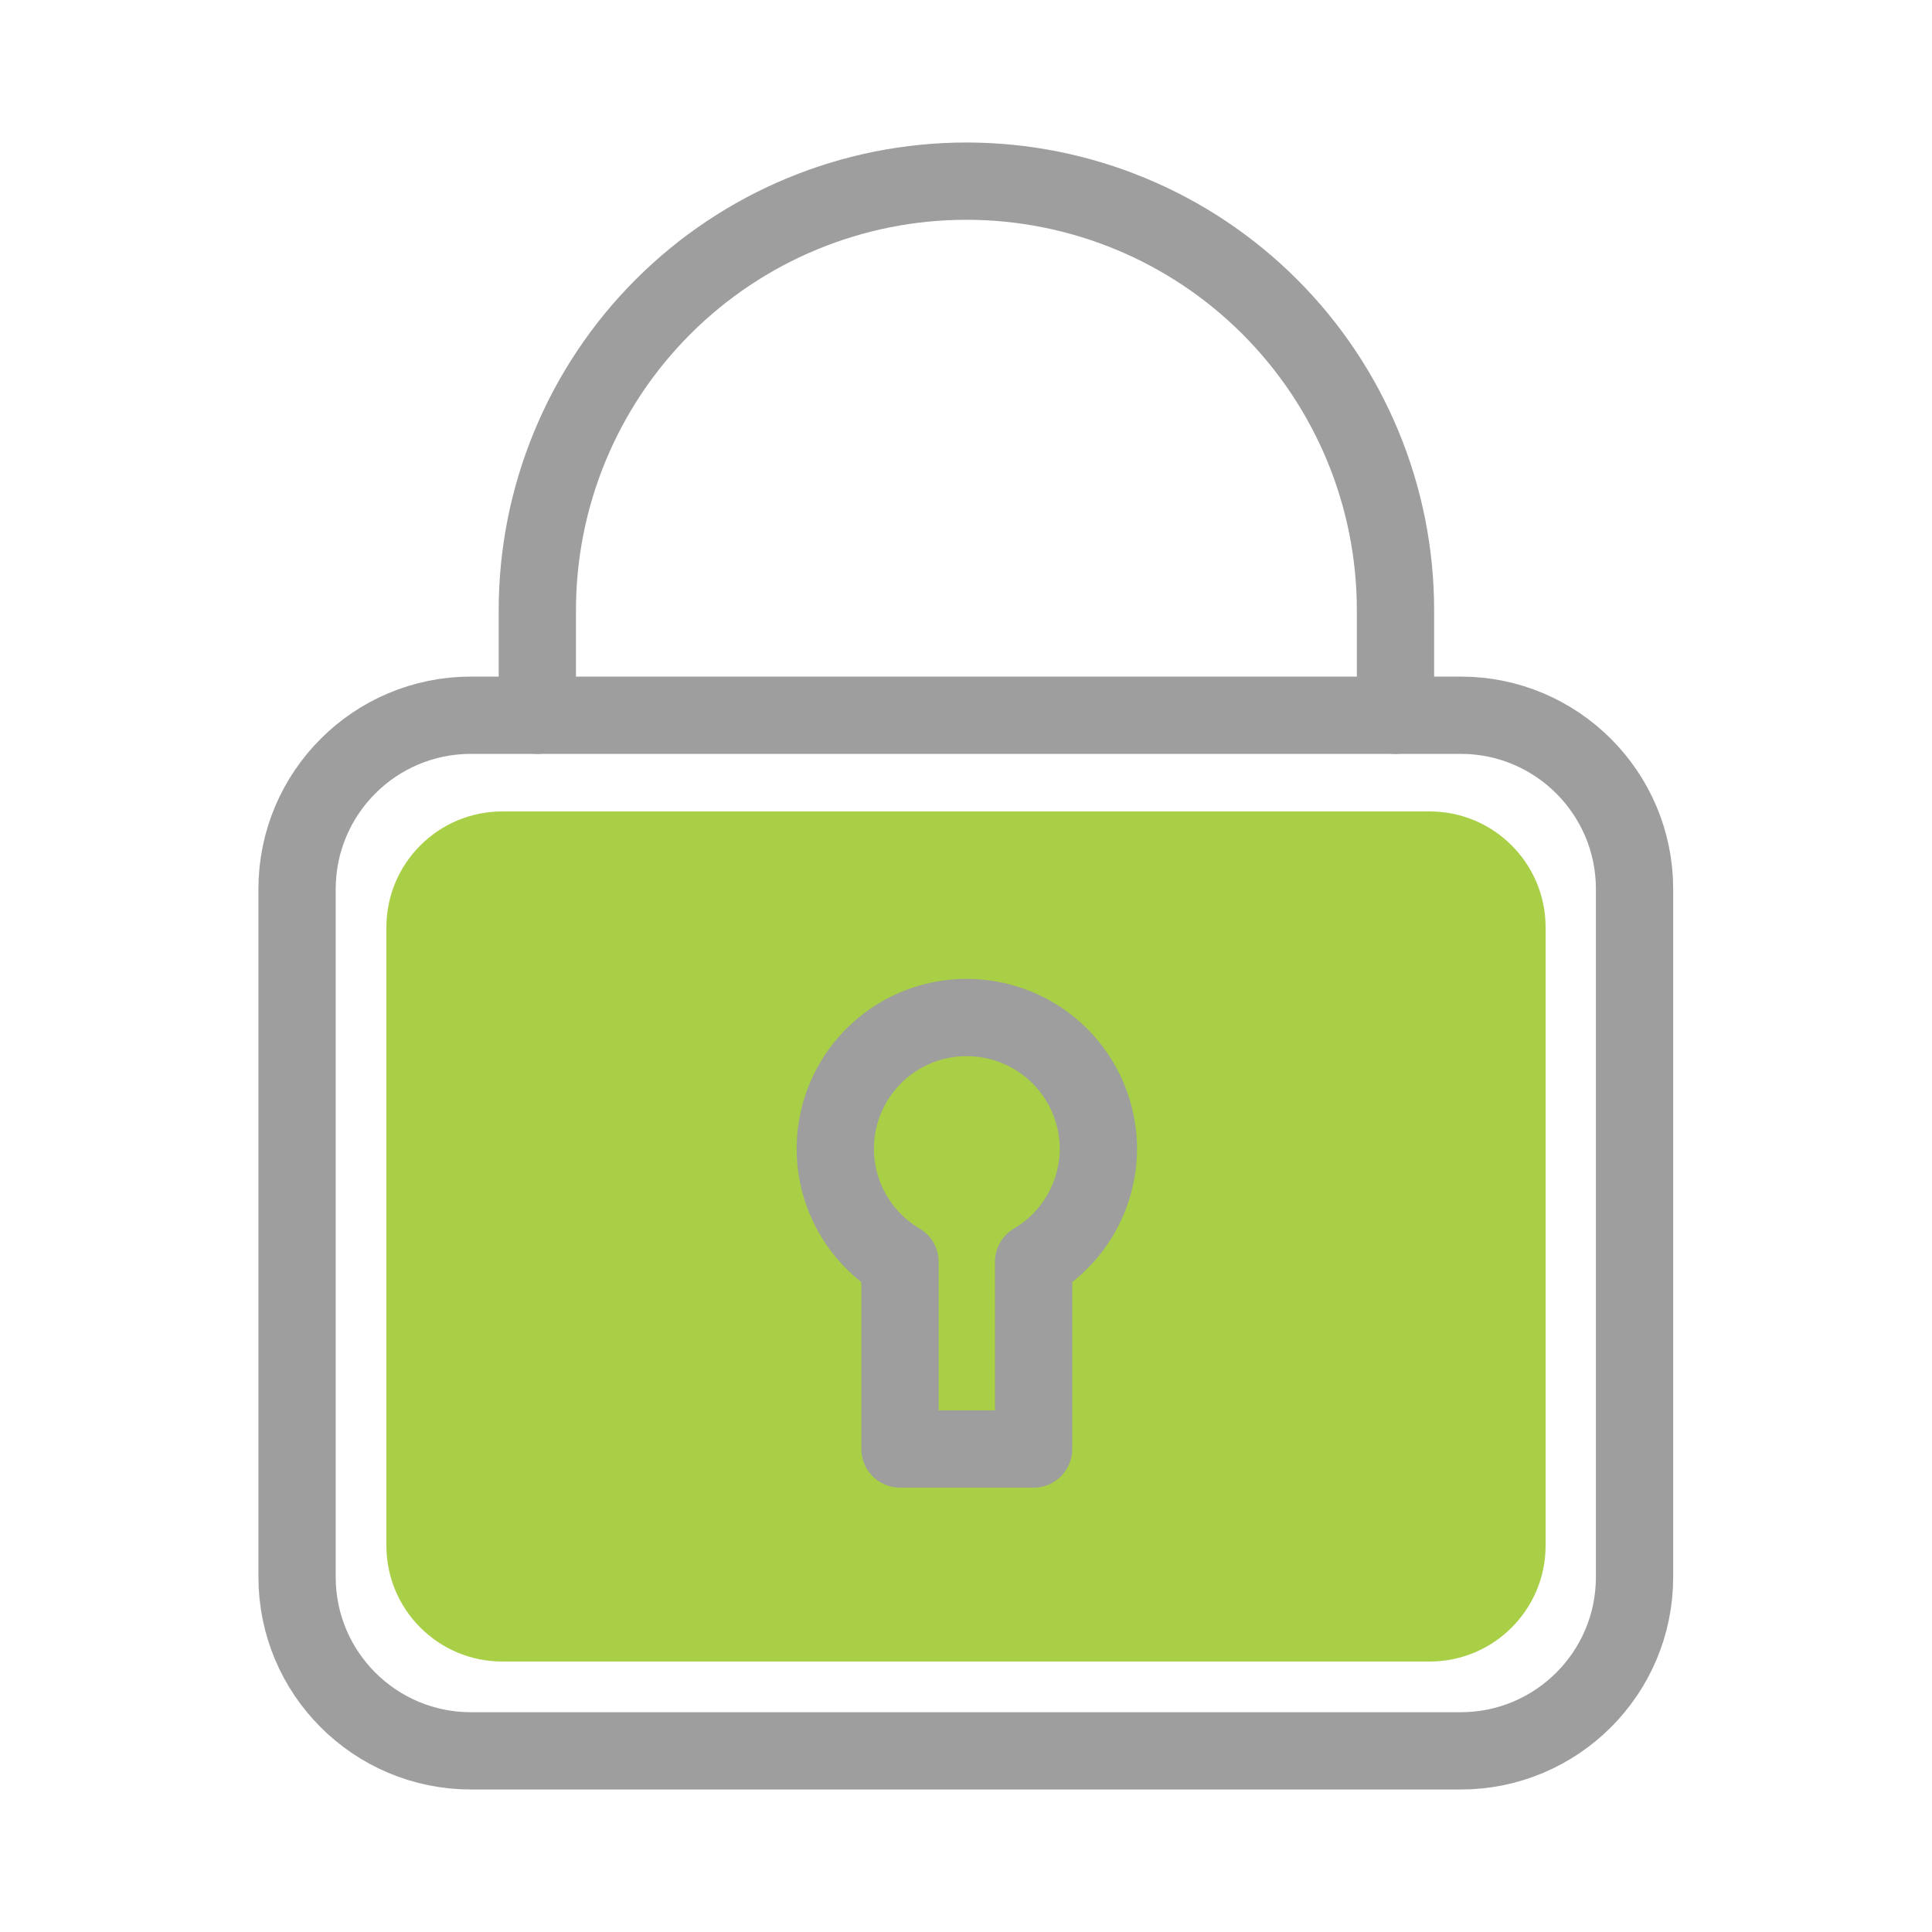
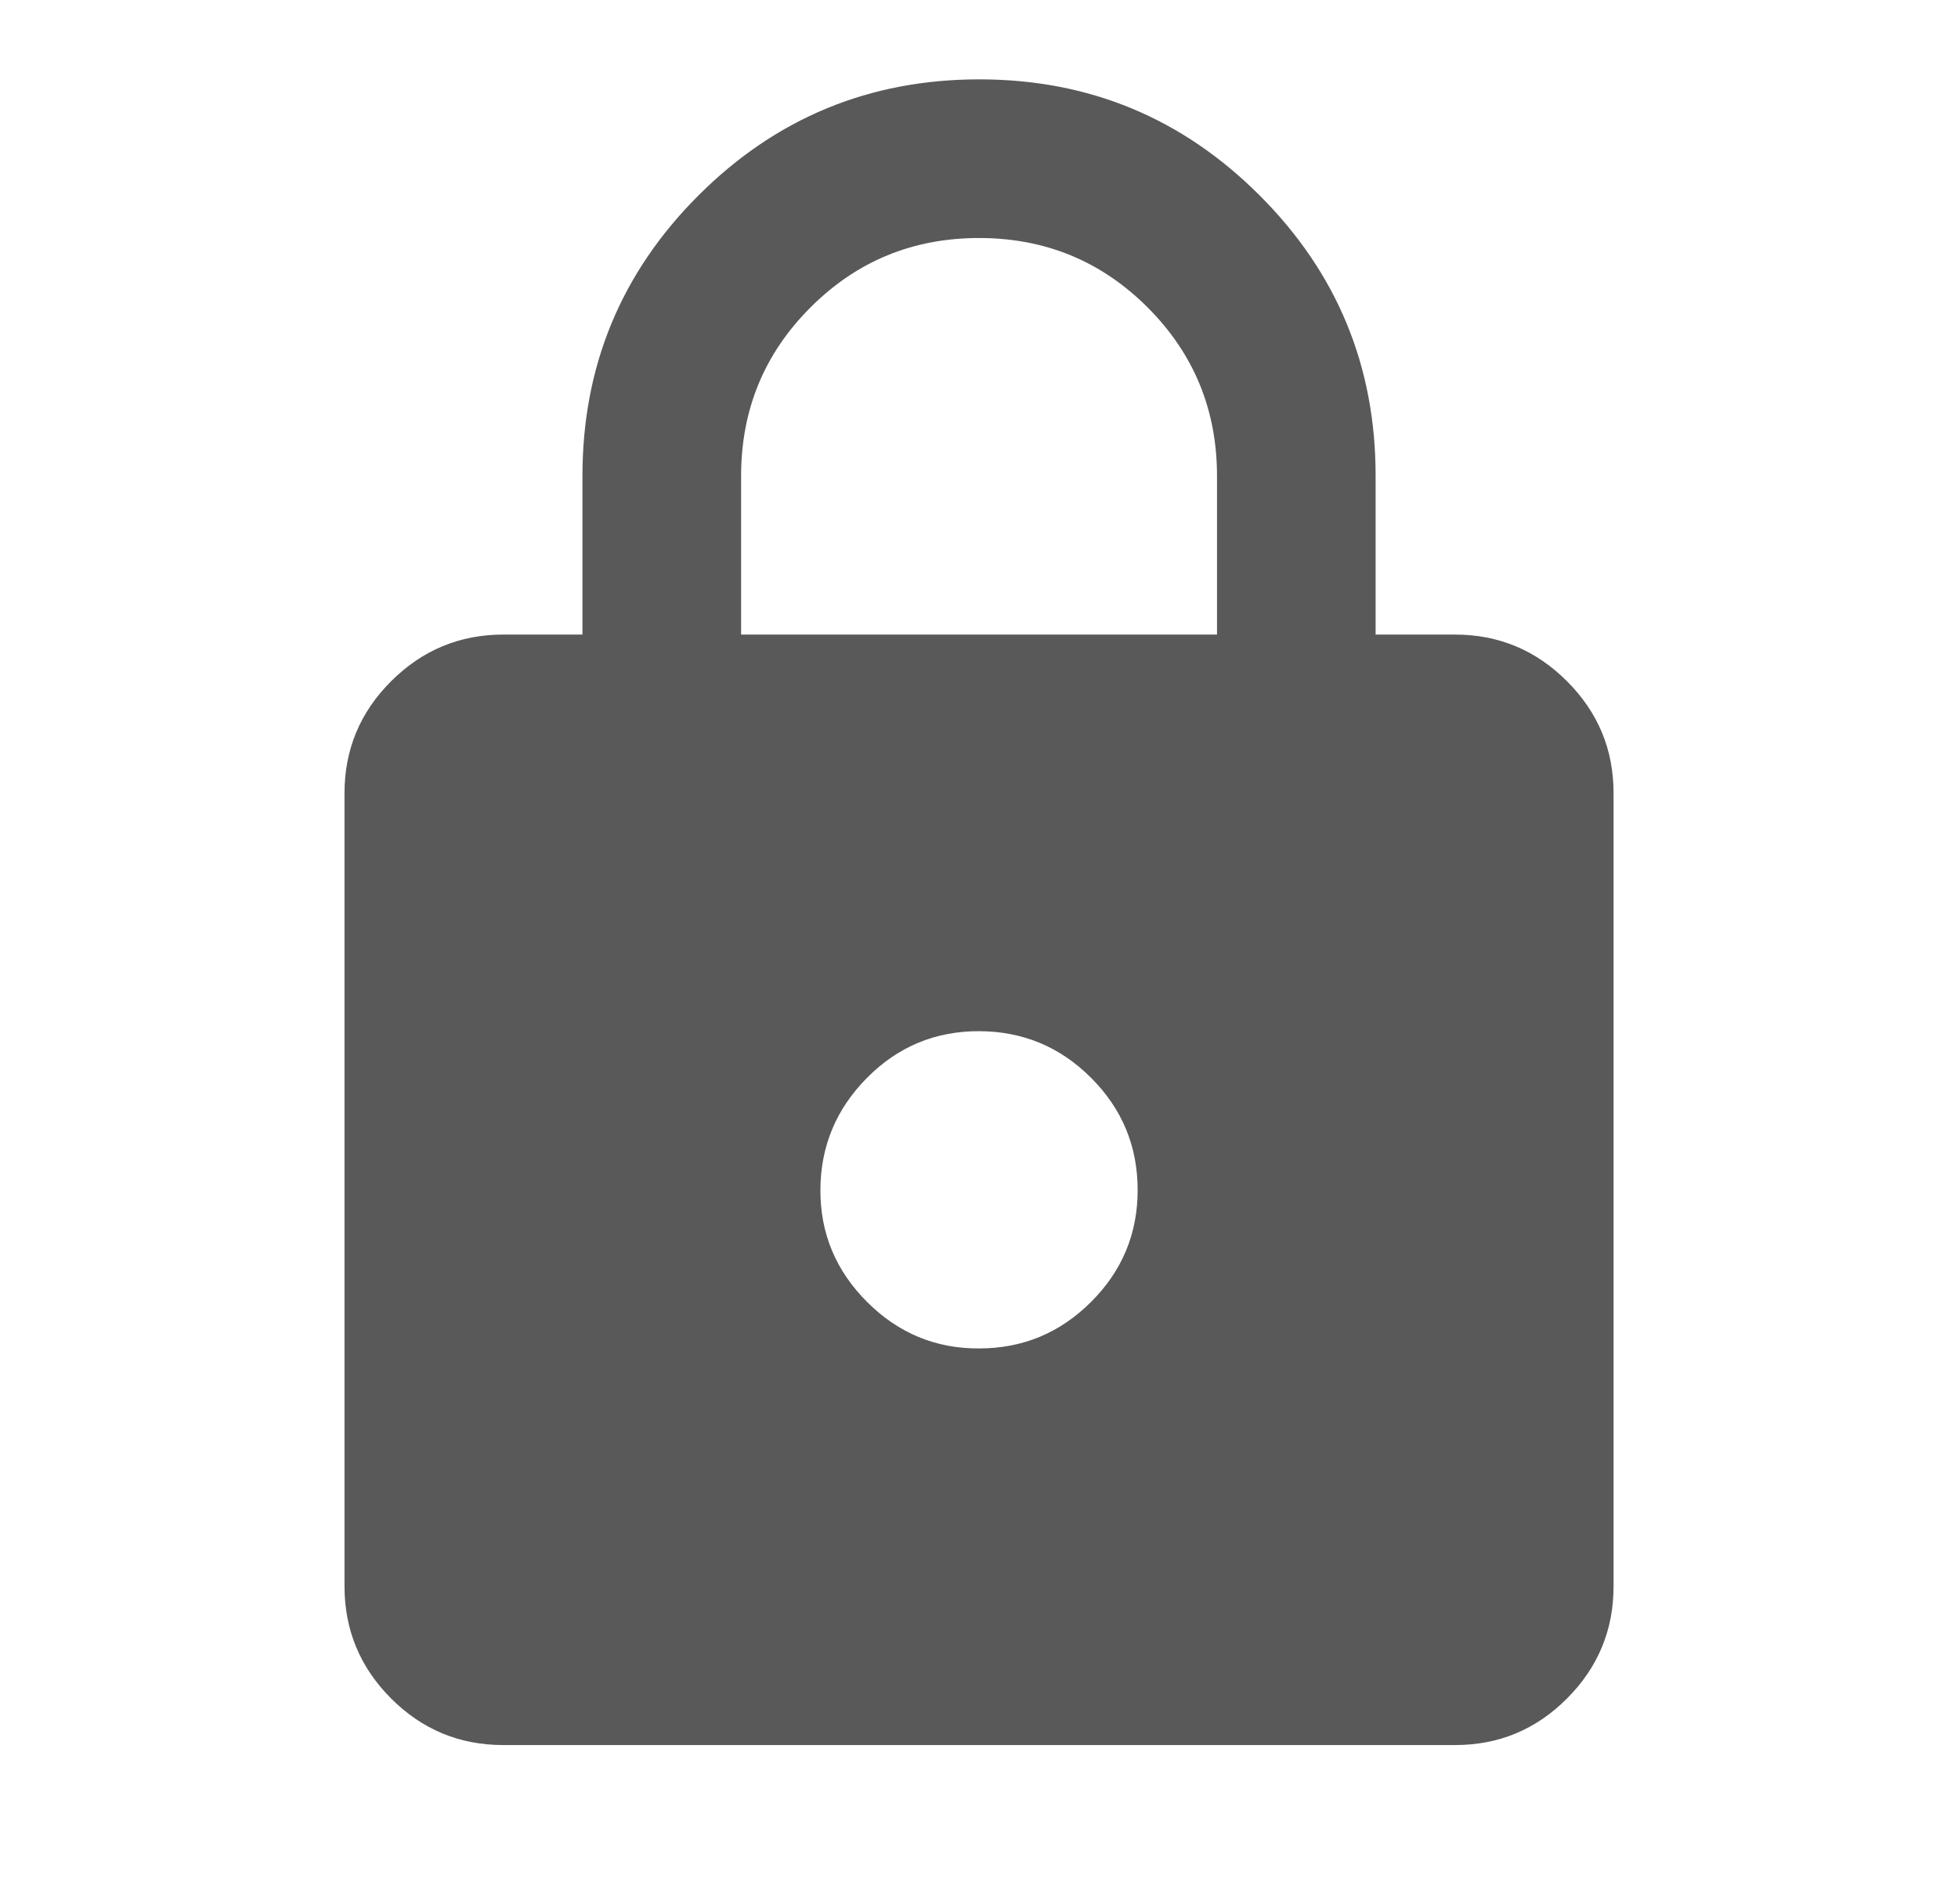
- <svg xmlns="http://www.w3.org/2000/svg" width="50" height="50" viewBox="0 0 50 50" fill="none">
-   <rect x="10" y="21" width="30" height="22" rx="3" fill="#A8CF45" />
-   <path d="M25 26.333C24.256 26.336 23.534 26.583 22.944 27.037C22.354 27.49 21.929 28.125 21.735 28.843C21.541 29.562 21.588 30.324 21.869 31.013C22.151 31.702 22.65 32.279 23.292 32.656V37.5H26.75V32.656C27.258 32.356 27.679 31.93 27.973 31.419C28.266 30.907 28.423 30.329 28.427 29.74C28.427 29.291 28.338 28.846 28.166 28.431C27.993 28.017 27.741 27.64 27.422 27.324C27.104 27.007 26.726 26.756 26.31 26.587C25.894 26.417 25.449 26.331 25 26.333Z" stroke="#9E9E9E" stroke-width="2" stroke-linecap="round" stroke-linejoin="round" />
-   <path d="M37.802 18.51H12.188C9.702 18.51 7.688 20.525 7.688 23.01V40.812C7.688 43.298 9.702 45.312 12.188 45.312H37.802C40.287 45.312 42.302 43.298 42.302 40.812V23.01C42.302 20.525 40.287 18.51 37.802 18.51Z" stroke="#9E9E9E" stroke-width="2" stroke-linecap="round" stroke-linejoin="round" />
-   <path d="M13.906 18.51V15.792C13.906 12.847 15.076 10.022 17.159 7.94C19.241 5.857 22.065 4.688 25.01 4.688C27.955 4.688 30.78 5.857 32.862 7.94C34.945 10.022 36.115 12.847 36.115 15.792V18.51" stroke="#9E9E9E" stroke-width="2" stroke-linecap="round" stroke-linejoin="round" />
+ <svg xmlns="http://www.w3.org/2000/svg" width="36" height="35" viewBox="0 0 36 35" fill="none">
+   <path d="M9.251 32.084C8.449 32.084 7.762 31.799 7.191 31.228C6.621 30.657 6.335 29.97 6.334 29.167V14.584C6.334 13.782 6.62 13.095 7.191 12.525C7.763 11.954 8.45 11.668 9.251 11.667H10.709V8.751C10.709 6.733 11.42 5.014 12.842 3.593C14.265 2.171 15.984 1.46 18.001 1.459C20.017 1.458 21.737 2.169 23.16 3.593C24.584 5.016 25.294 6.735 25.292 8.751V11.667H26.751C27.553 11.667 28.24 11.953 28.811 12.525C29.383 13.097 29.668 13.783 29.667 14.584V29.167C29.667 29.969 29.382 30.656 28.811 31.228C28.241 31.8 27.554 32.085 26.751 32.084H9.251ZM18.001 24.792C18.803 24.792 19.49 24.507 20.061 23.936C20.633 23.366 20.918 22.679 20.917 21.876C20.916 21.073 20.631 20.386 20.061 19.817C19.492 19.247 18.805 18.961 18.001 18.959C17.197 18.957 16.51 19.243 15.941 19.817C15.373 20.39 15.087 21.076 15.084 21.876C15.081 22.675 15.367 23.362 15.941 23.936C16.516 24.511 17.203 24.796 18.001 24.792ZM13.626 11.667H22.376V8.751C22.376 7.535 21.95 6.502 21.1 5.652C20.249 4.801 19.216 4.376 18.001 4.376C16.785 4.376 15.752 4.801 14.902 5.652C14.051 6.502 13.626 7.535 13.626 8.751V11.667Z" fill="#595959" />
</svg>
